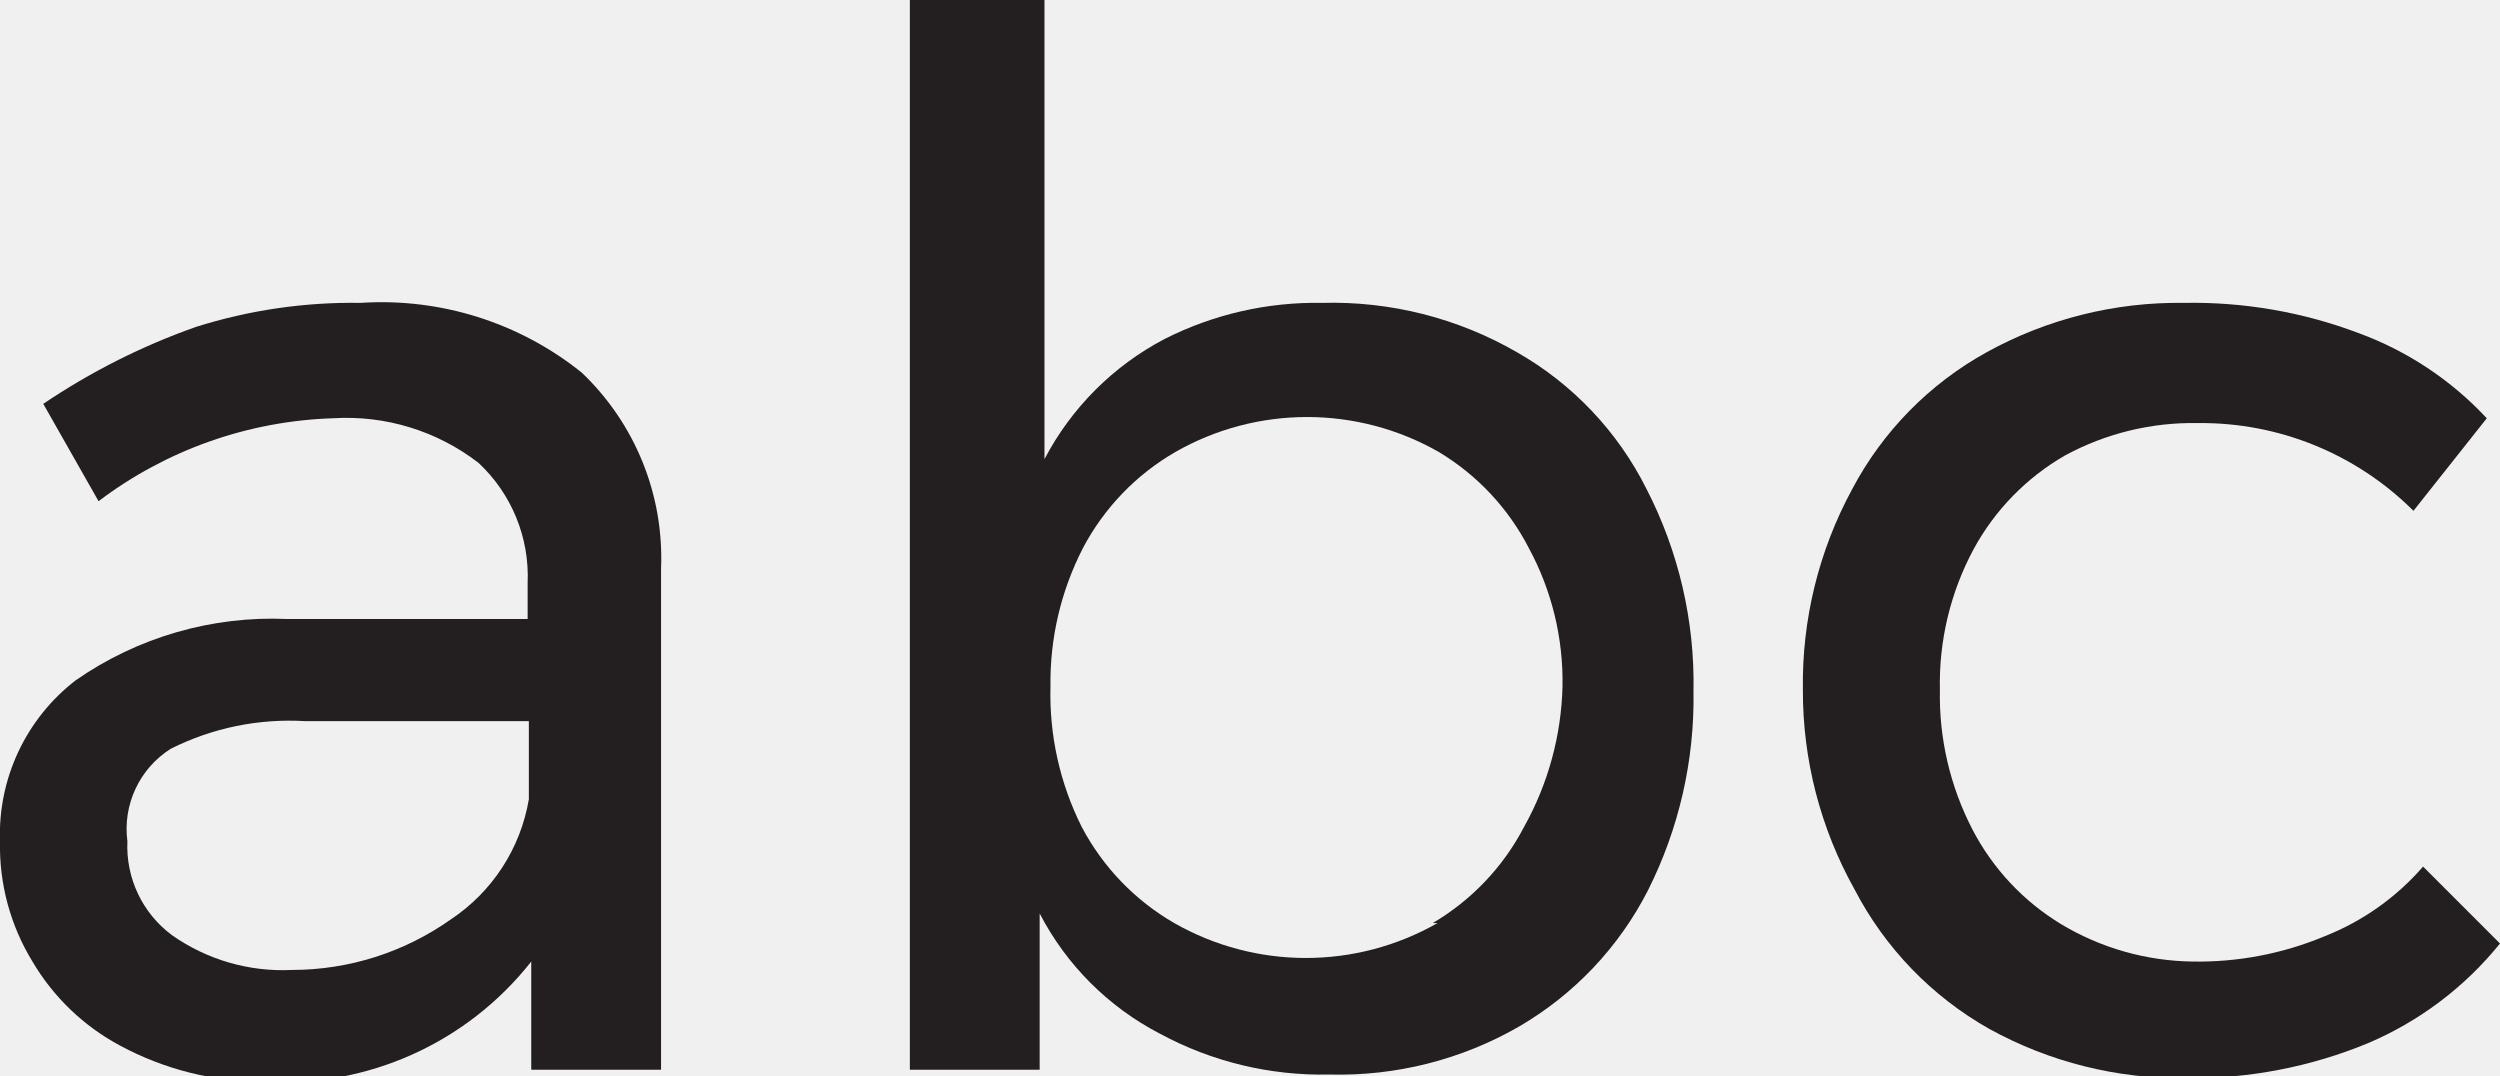
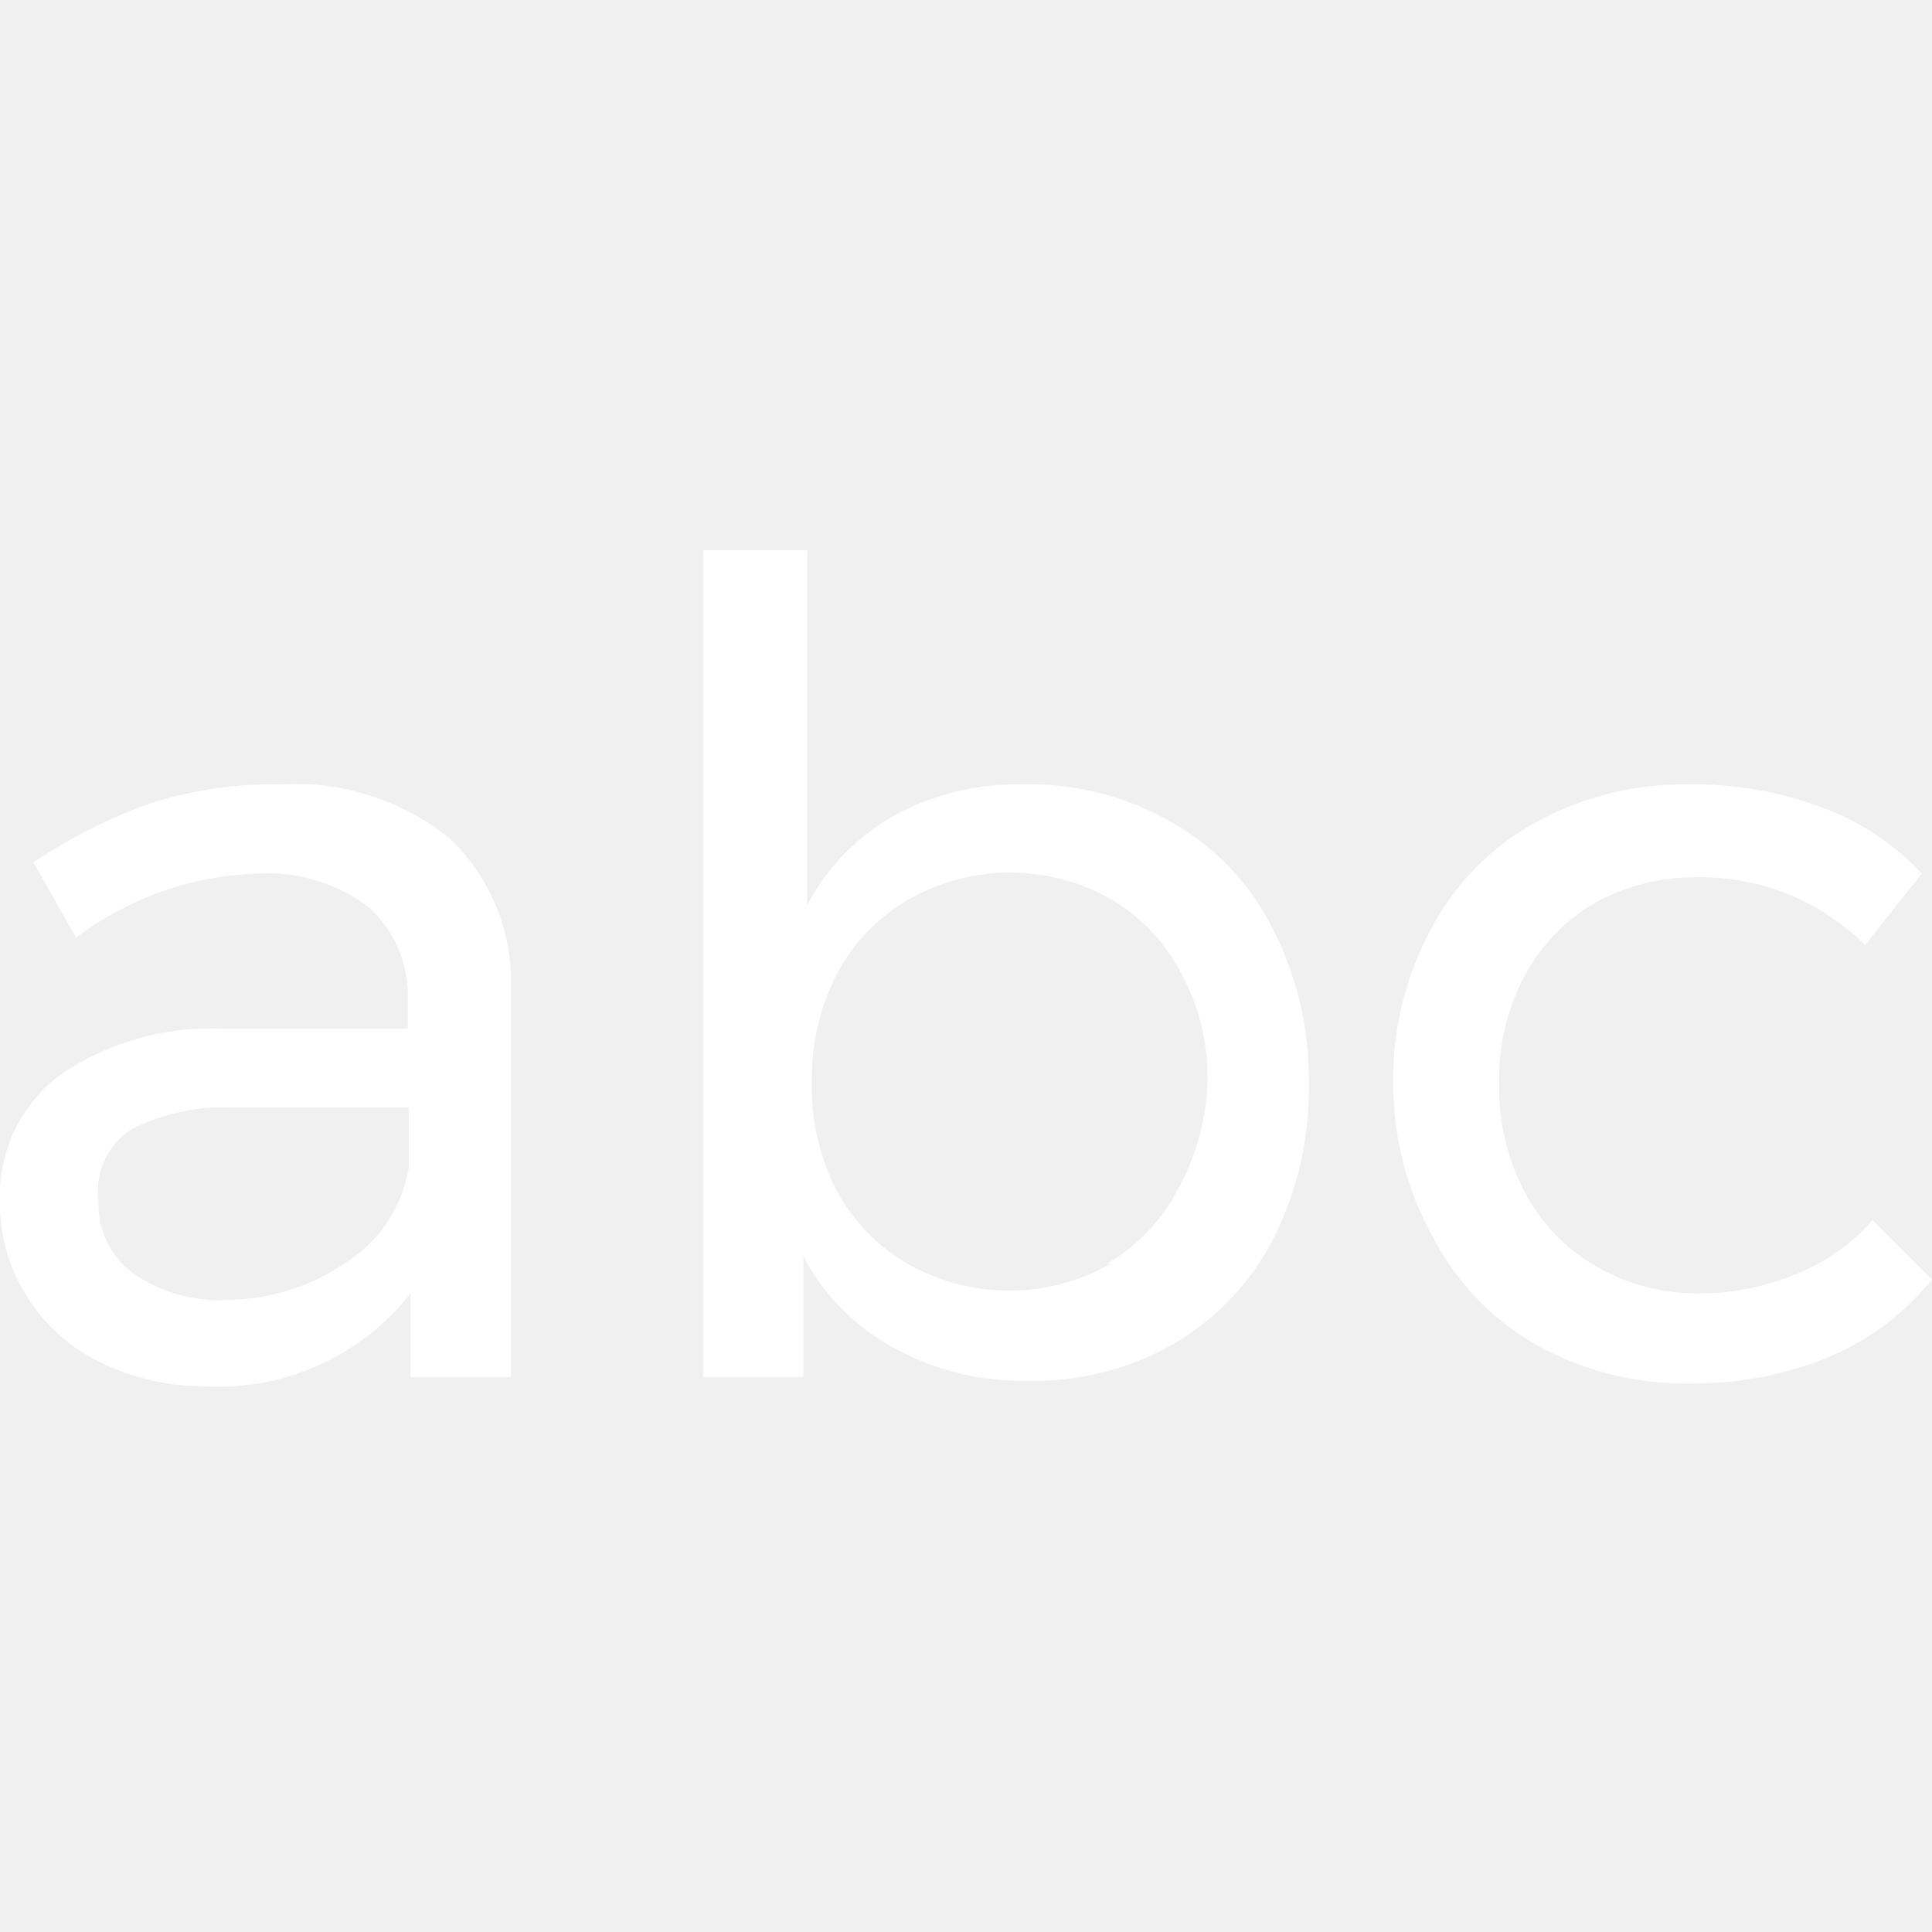
- <svg xmlns="http://www.w3.org/2000/svg" viewBox="0 0 20.8 8.95">
+ <svg xmlns="http://www.w3.org/2000/svg" width="30" height="30" viewBox="0 0 20.8 8.95">
  <defs>
    <style>
      .cls-1 {
-         fill: #231f20;
+         fill: white;
      }
    </style>
  </defs>
  <g id="Layer_2" data-name="Layer 2">
    <g id="Layer_1-2" data-name="Layer 1">
      <path class="cls-1" d="M4.42,8.9V8A2.63,2.63,0,0,1,2.2,9,2.51,2.51,0,0,1,1,8.7,1.87,1.87,0,0,1,.27,8,1.84,1.84,0,0,1,0,7,1.62,1.62,0,0,1,.63,5.66a2.86,2.86,0,0,1,1.76-.51h2v-.3a1.29,1.29,0,0,0-.41-1,1.8,1.8,0,0,0-1.21-.37,3.41,3.41,0,0,0-1.95.69L.36,3.36a5.6,5.6,0,0,1,1.27-.64A4.32,4.32,0,0,1,3,2.52a2.66,2.66,0,0,1,1.84.58,2.13,2.13,0,0,1,.66,1.63V8.9ZM3.75,7.65a1.5,1.5,0,0,0,.65-1V6H2.54a2.2,2.2,0,0,0-1.12.23A.79.79,0,0,0,1.06,7a.92.92,0,0,0,.37.78,1.6,1.6,0,0,0,1,.29A2.29,2.29,0,0,0,3.75,7.65Z" />
      <path class="cls-1" d="M12.62,2.93A2.7,2.7,0,0,1,13.7,4.07a3.53,3.53,0,0,1,.39,1.68,3.56,3.56,0,0,1-.38,1.66,2.77,2.77,0,0,1-1.07,1.13,3,3,0,0,1-1.58.4A2.83,2.83,0,0,1,9.65,8.6a2.34,2.34,0,0,1-1-1V8.9H7.57V0H8.69V3.82a2.37,2.37,0,0,1,1-1A2.79,2.79,0,0,1,11,2.52,3.07,3.07,0,0,1,12.62,2.93Zm-.7,4.75a2,2,0,0,0,.76-.8A2.52,2.52,0,0,0,13,5.71a2.33,2.33,0,0,0-.28-1.15,2,2,0,0,0-.75-.8,2.21,2.21,0,0,0-2.19,0,2,2,0,0,0-.77.8,2.44,2.44,0,0,0-.27,1.15A2.46,2.46,0,0,0,9,6.88a2,2,0,0,0,.77.8,2.21,2.21,0,0,0,2.19,0Z" />
      <path class="cls-1" d="M18.29,3.52a2.23,2.23,0,0,0-1.11.27,2,2,0,0,0-.76.78,2.36,2.36,0,0,0-.28,1.17,2.42,2.42,0,0,0,.27,1.16,2,2,0,0,0,.74.79A2.18,2.18,0,0,0,18.24,8a2.73,2.73,0,0,0,1.1-.21,2.11,2.11,0,0,0,.82-.58l.64.64a2.84,2.84,0,0,1-1.1.83,3.84,3.84,0,0,1-1.51.29,3.3,3.3,0,0,1-1.64-.41A2.83,2.83,0,0,1,15.43,7.4,3.38,3.38,0,0,1,15,5.74a3.39,3.39,0,0,1,.41-1.67,2.79,2.79,0,0,1,1.12-1.14,3.3,3.3,0,0,1,1.64-.41,3.9,3.9,0,0,1,1.45.25,2.75,2.75,0,0,1,1.07.71l-.61.77A2.5,2.5,0,0,0,18.29,3.52Z" />
    </g>
  </g>
</svg>
